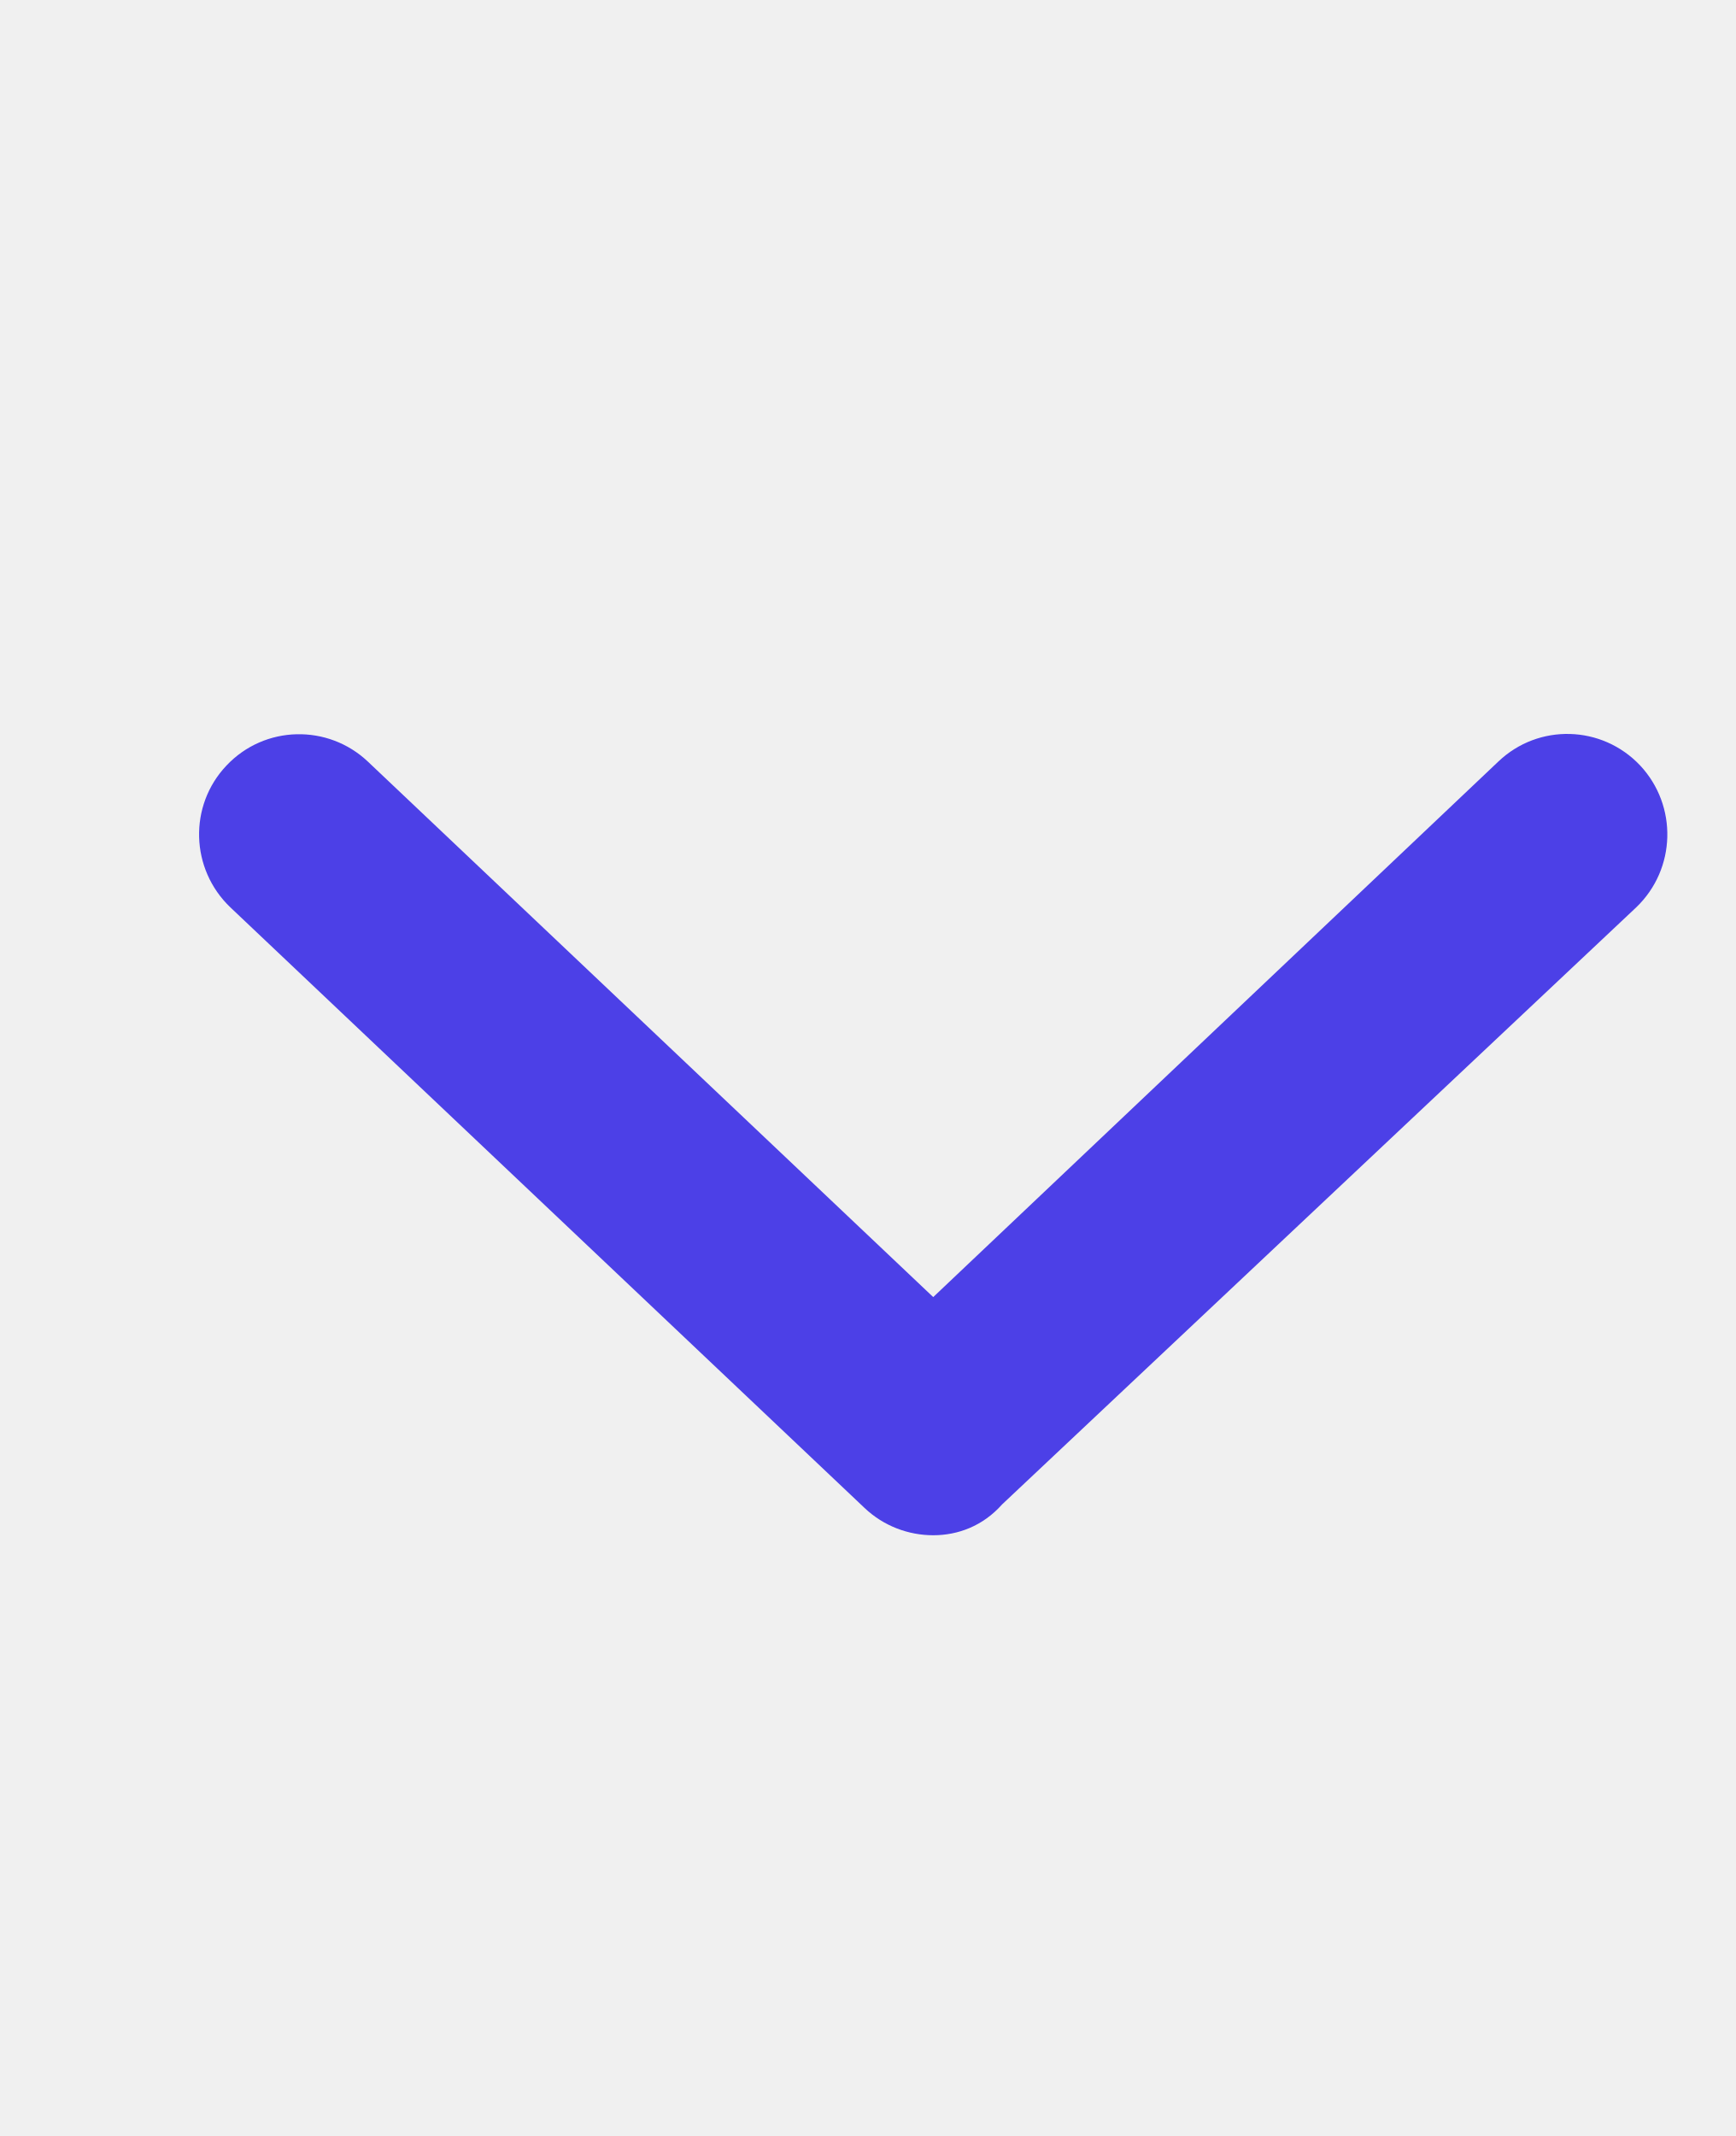
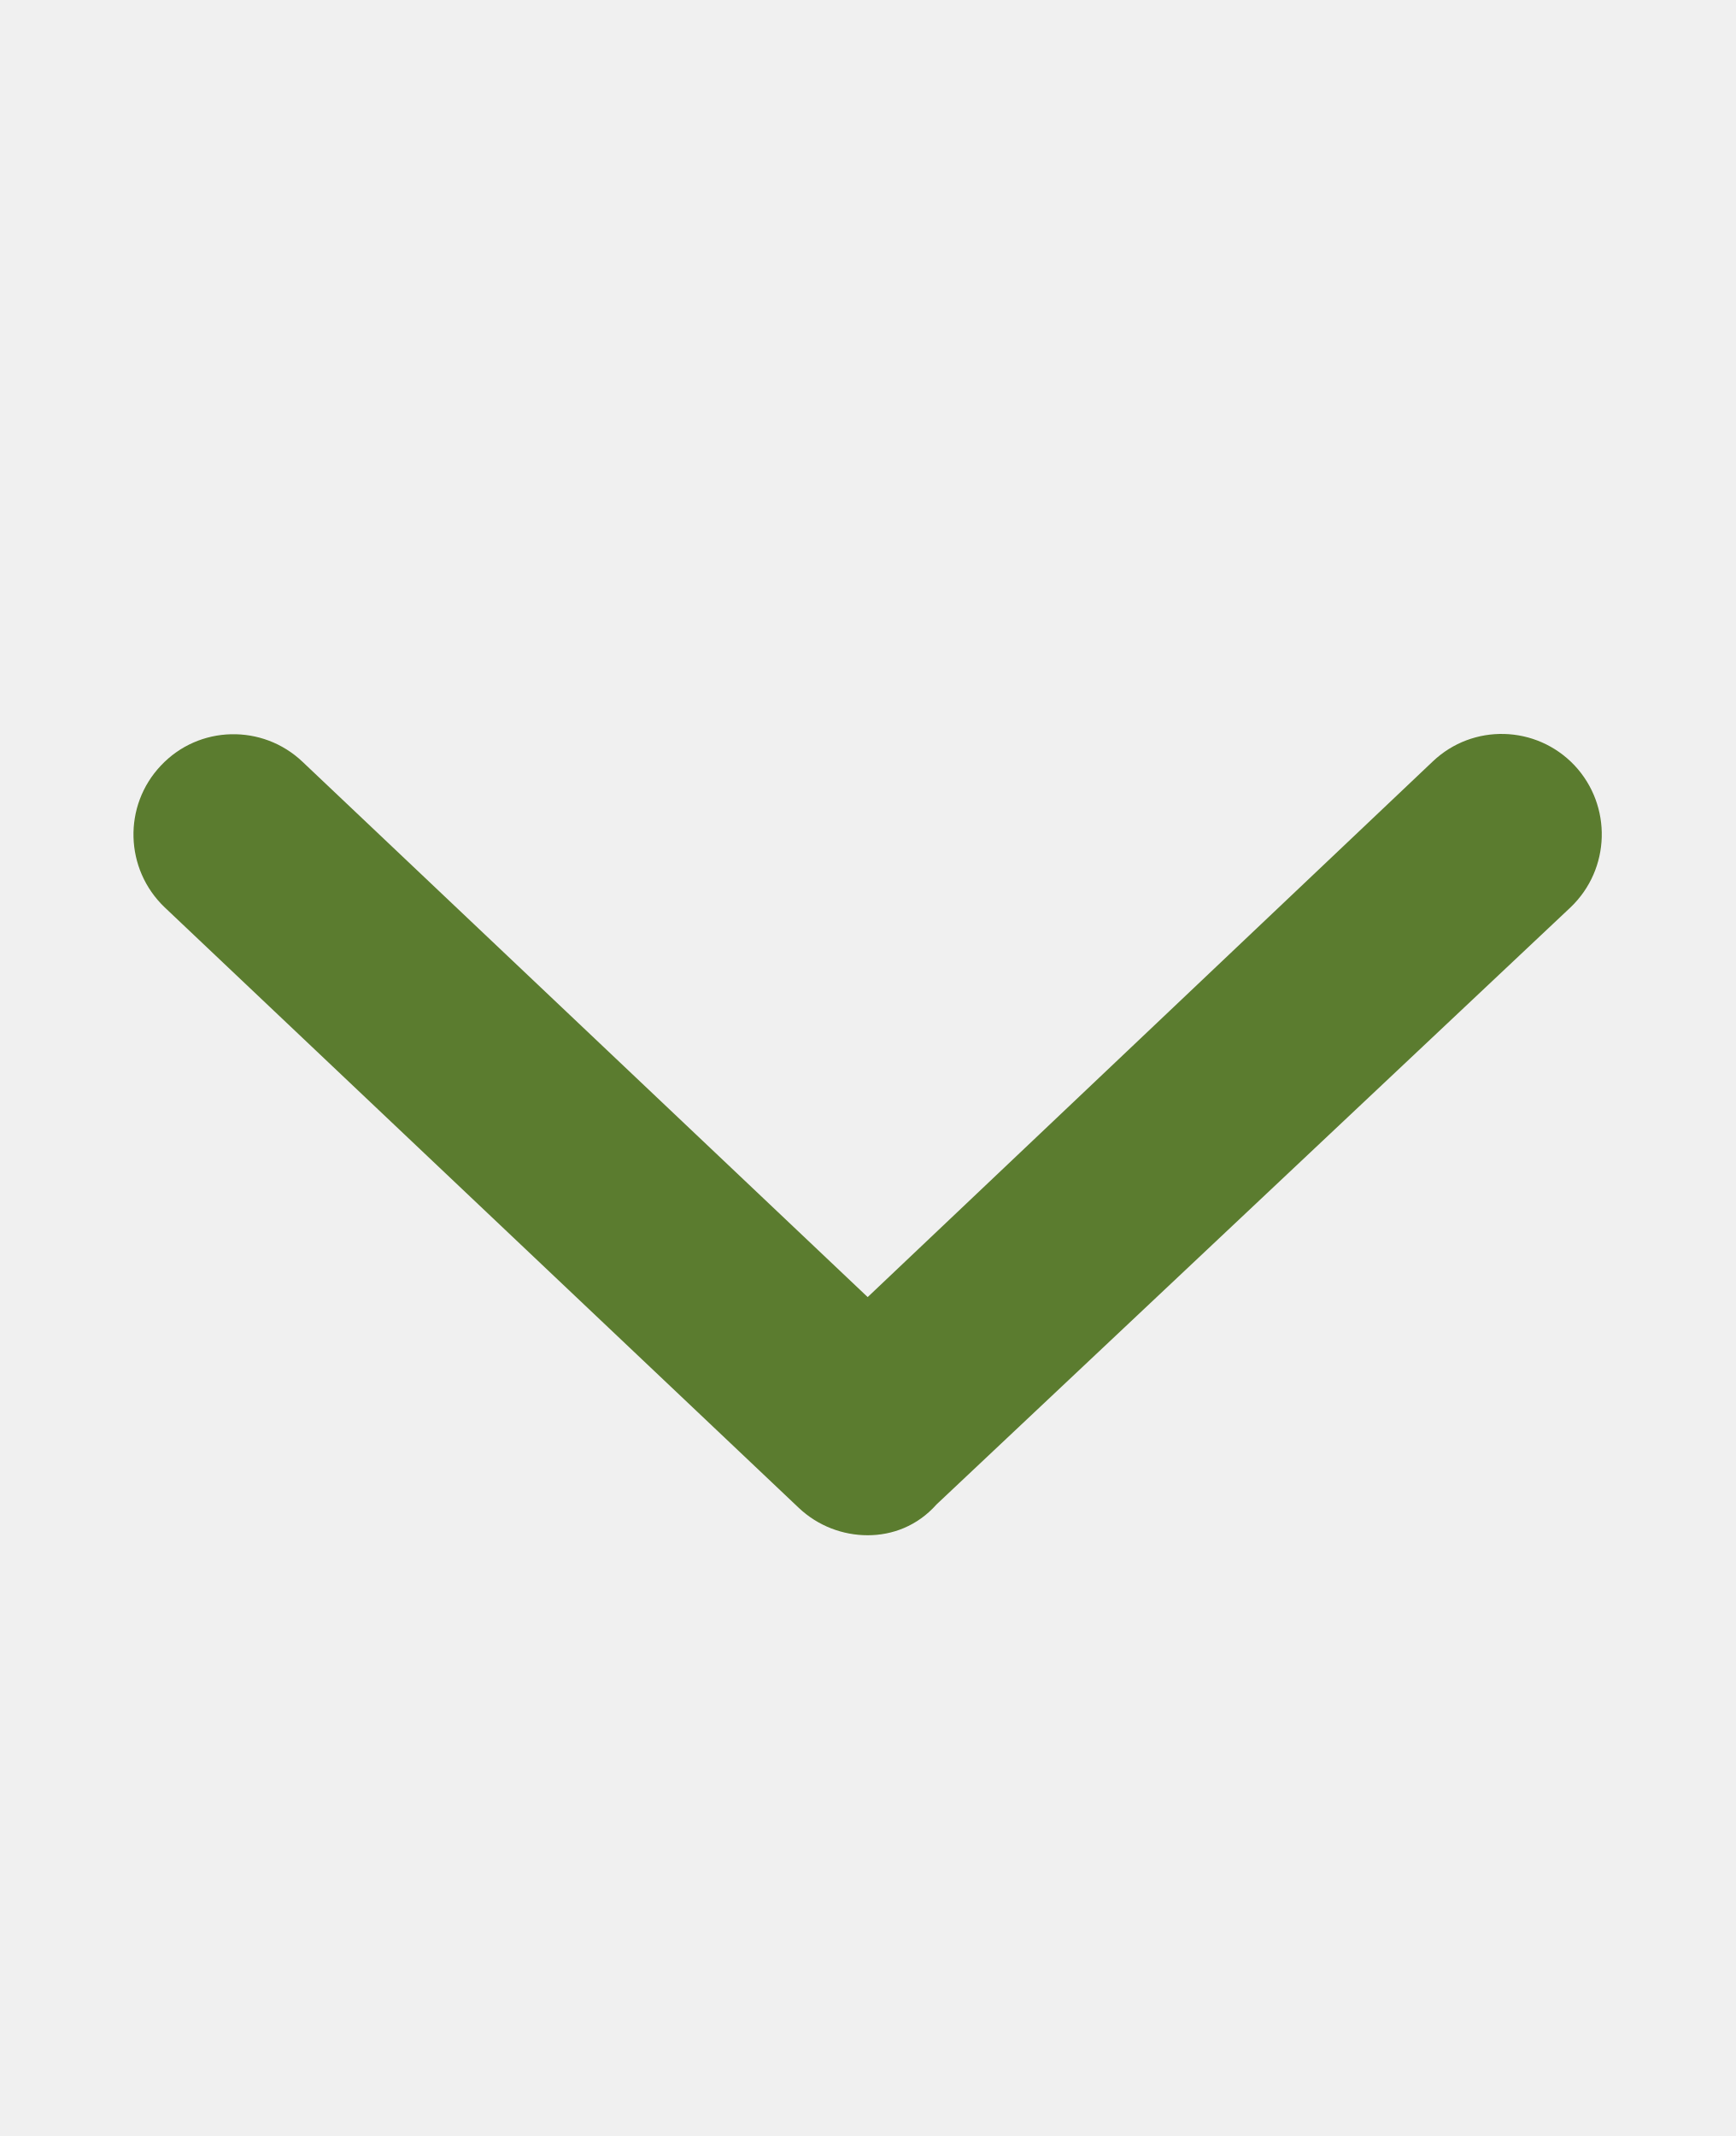
<svg xmlns="http://www.w3.org/2000/svg" width="13" height="16" viewBox="0 0 13 16" fill="none">
-   <g clip-path="url(#clip0_2149_53235)">
-     <path d="M12.257 6.797L7.507 11.269C7.363 11.431 7.176 11.5 6.991 11.5C6.807 11.5 6.62 11.432 6.476 11.295L1.726 6.797C1.425 6.51 1.412 6.035 1.696 5.735C1.982 5.431 2.458 5.422 2.757 5.706L6.991 9.716L11.226 5.703C11.525 5.419 11.999 5.43 12.286 5.733C12.569 6.035 12.557 6.51 12.257 6.797Z" fill="#4C40E7" />
+   <mask id="mask0_6823_3866" style="mask-type:luminance" maskUnits="userSpaceOnUse" x="0" y="0" width="13" height="16">
+     <path d="M12.5 0H0.5V16H12.5V0Z" fill="white" />
+   </mask>
+   <g mask="url(#mask0_6823_3866)">
+     <path d="M11.765 6.797L7.016 11.269C6.872 11.431 6.684 11.5 6.5 11.5C6.316 11.5 6.129 11.432 5.984 11.295L1.234 6.797C0.933 6.51 0.921 6.035 1.205 5.735C1.49 5.431 1.967 5.422 2.266 5.706L6.5 9.716L10.734 5.703C11.033 5.419 11.508 5.43 11.795 5.733C12.078 6.035 12.066 6.51 11.765 6.797Z" fill="#5B7C2F" />
  </g>
-   <defs>
-     <clipPath id="clip0_2149_53235">
-       <rect width="12" height="16" fill="white" transform="translate(0.991455)" />
-     </clipPath>
-   </defs>
</svg>
